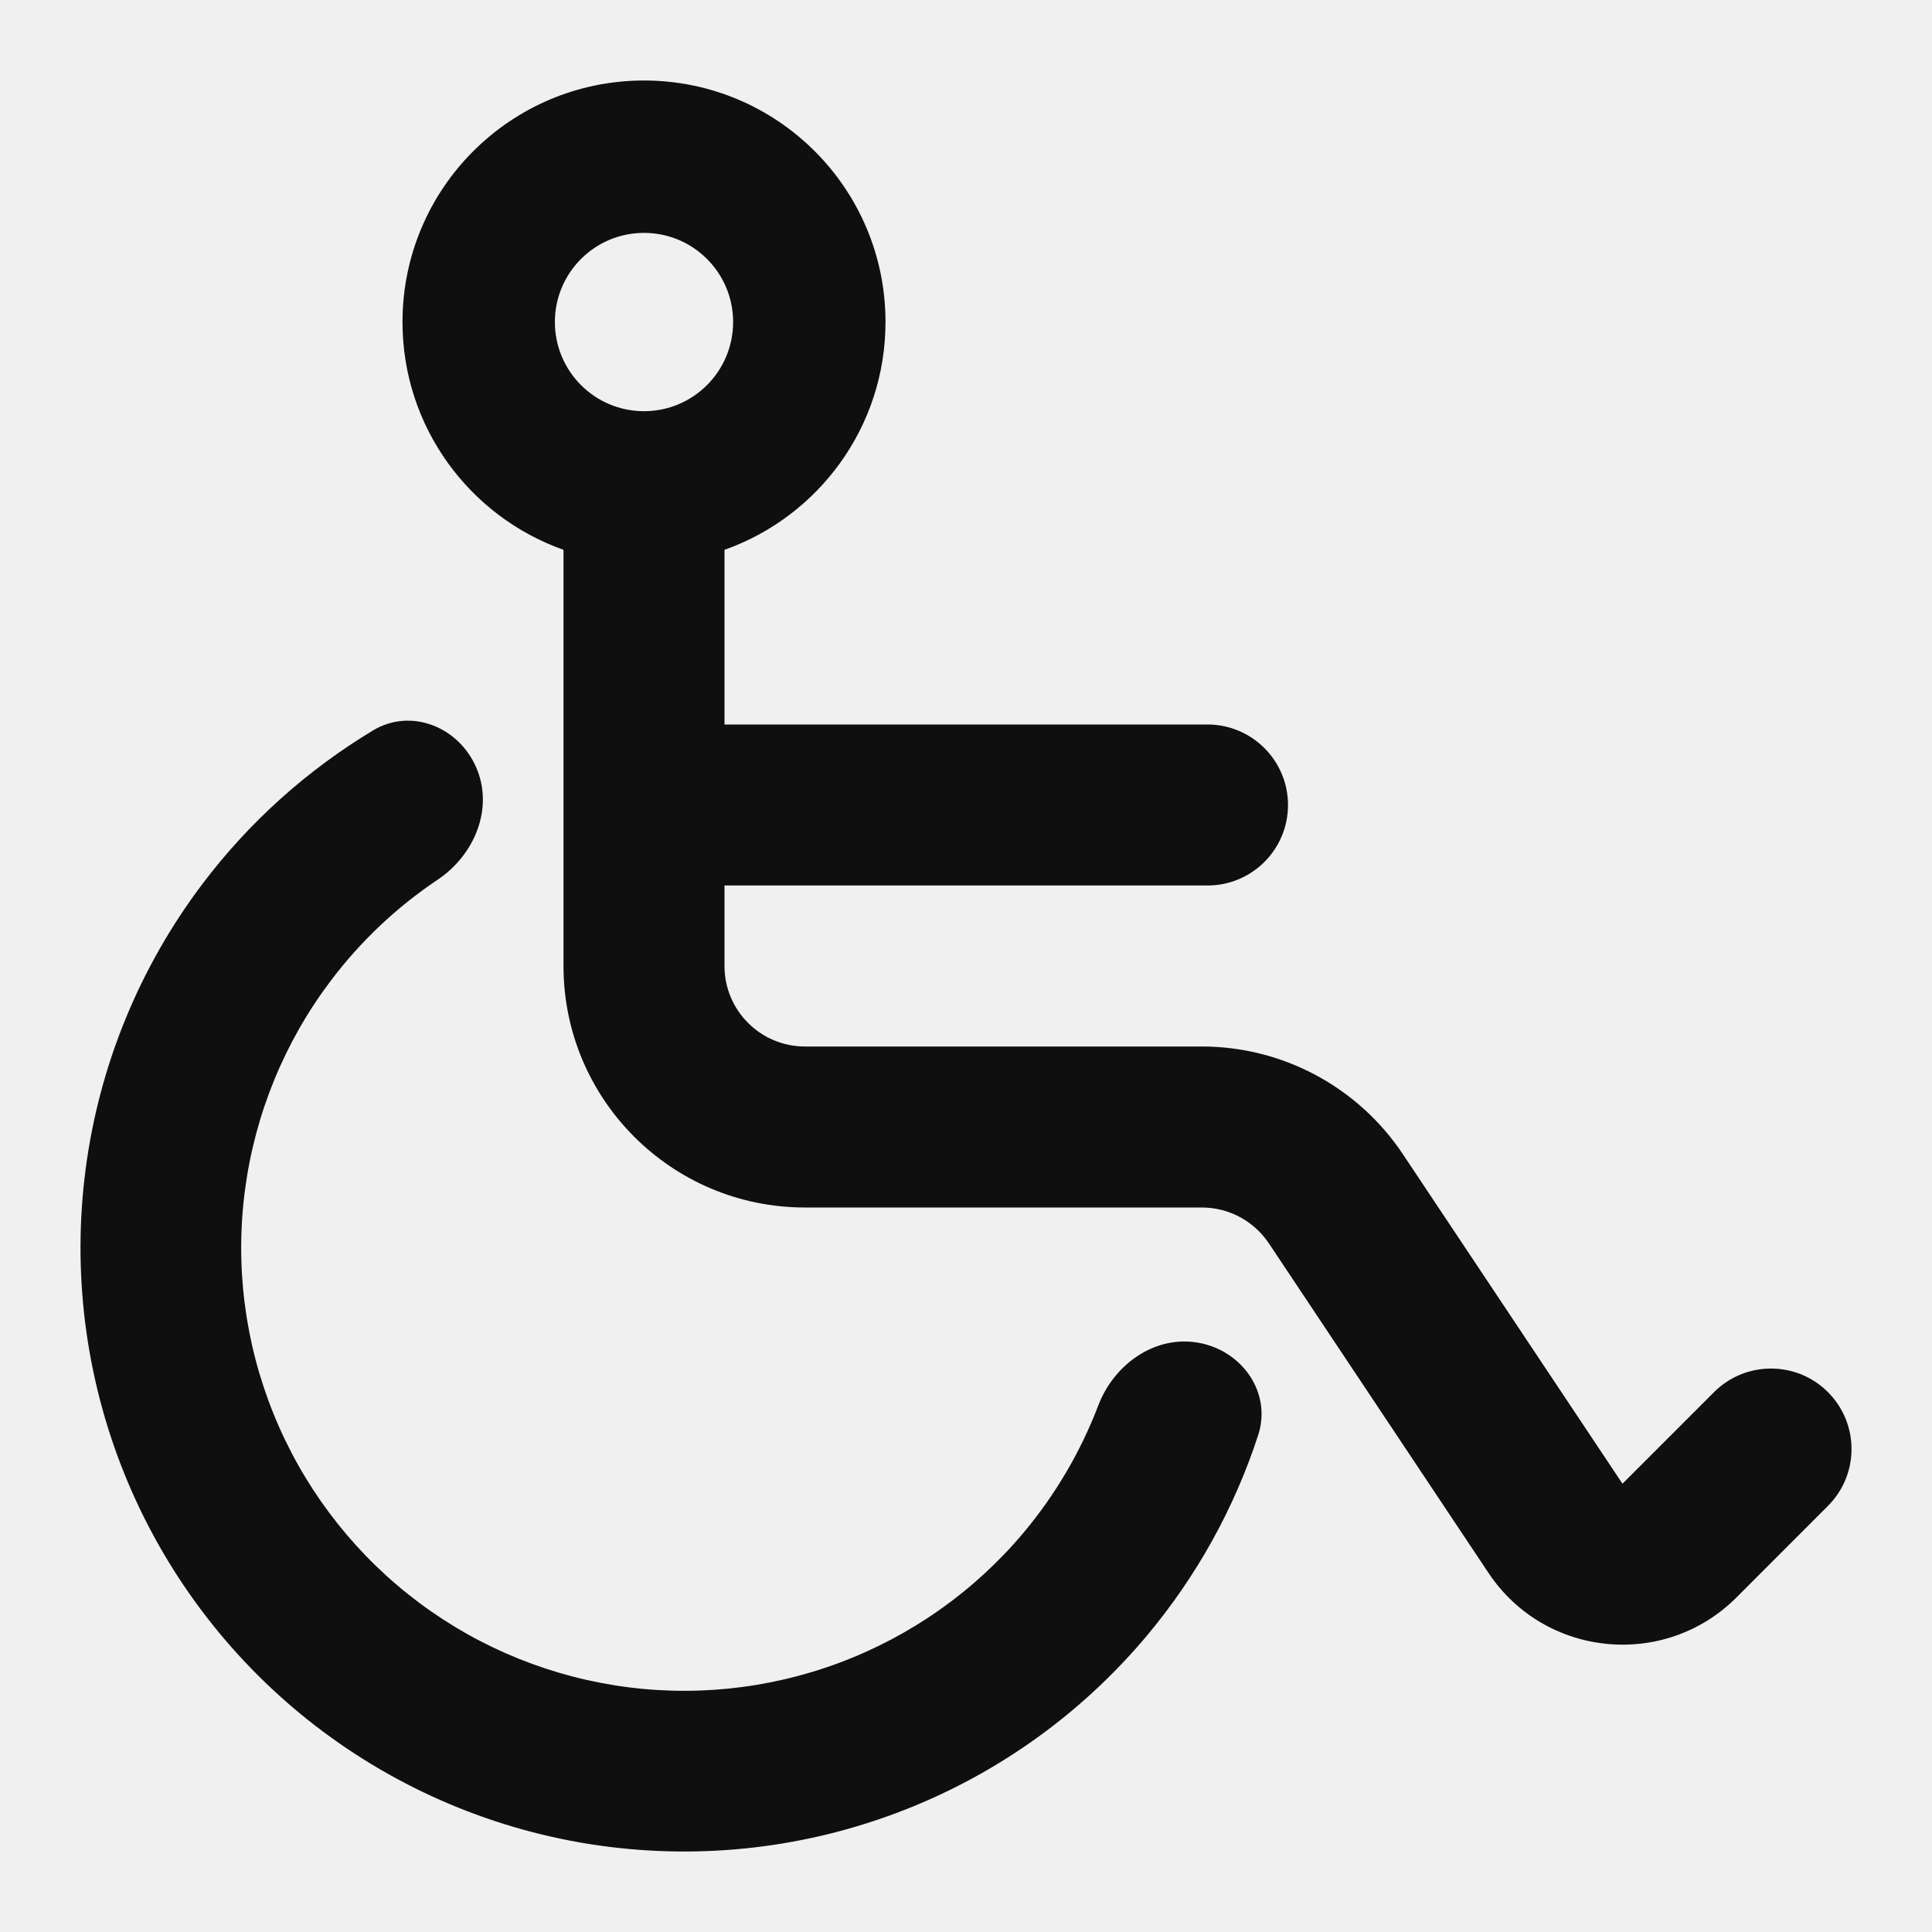
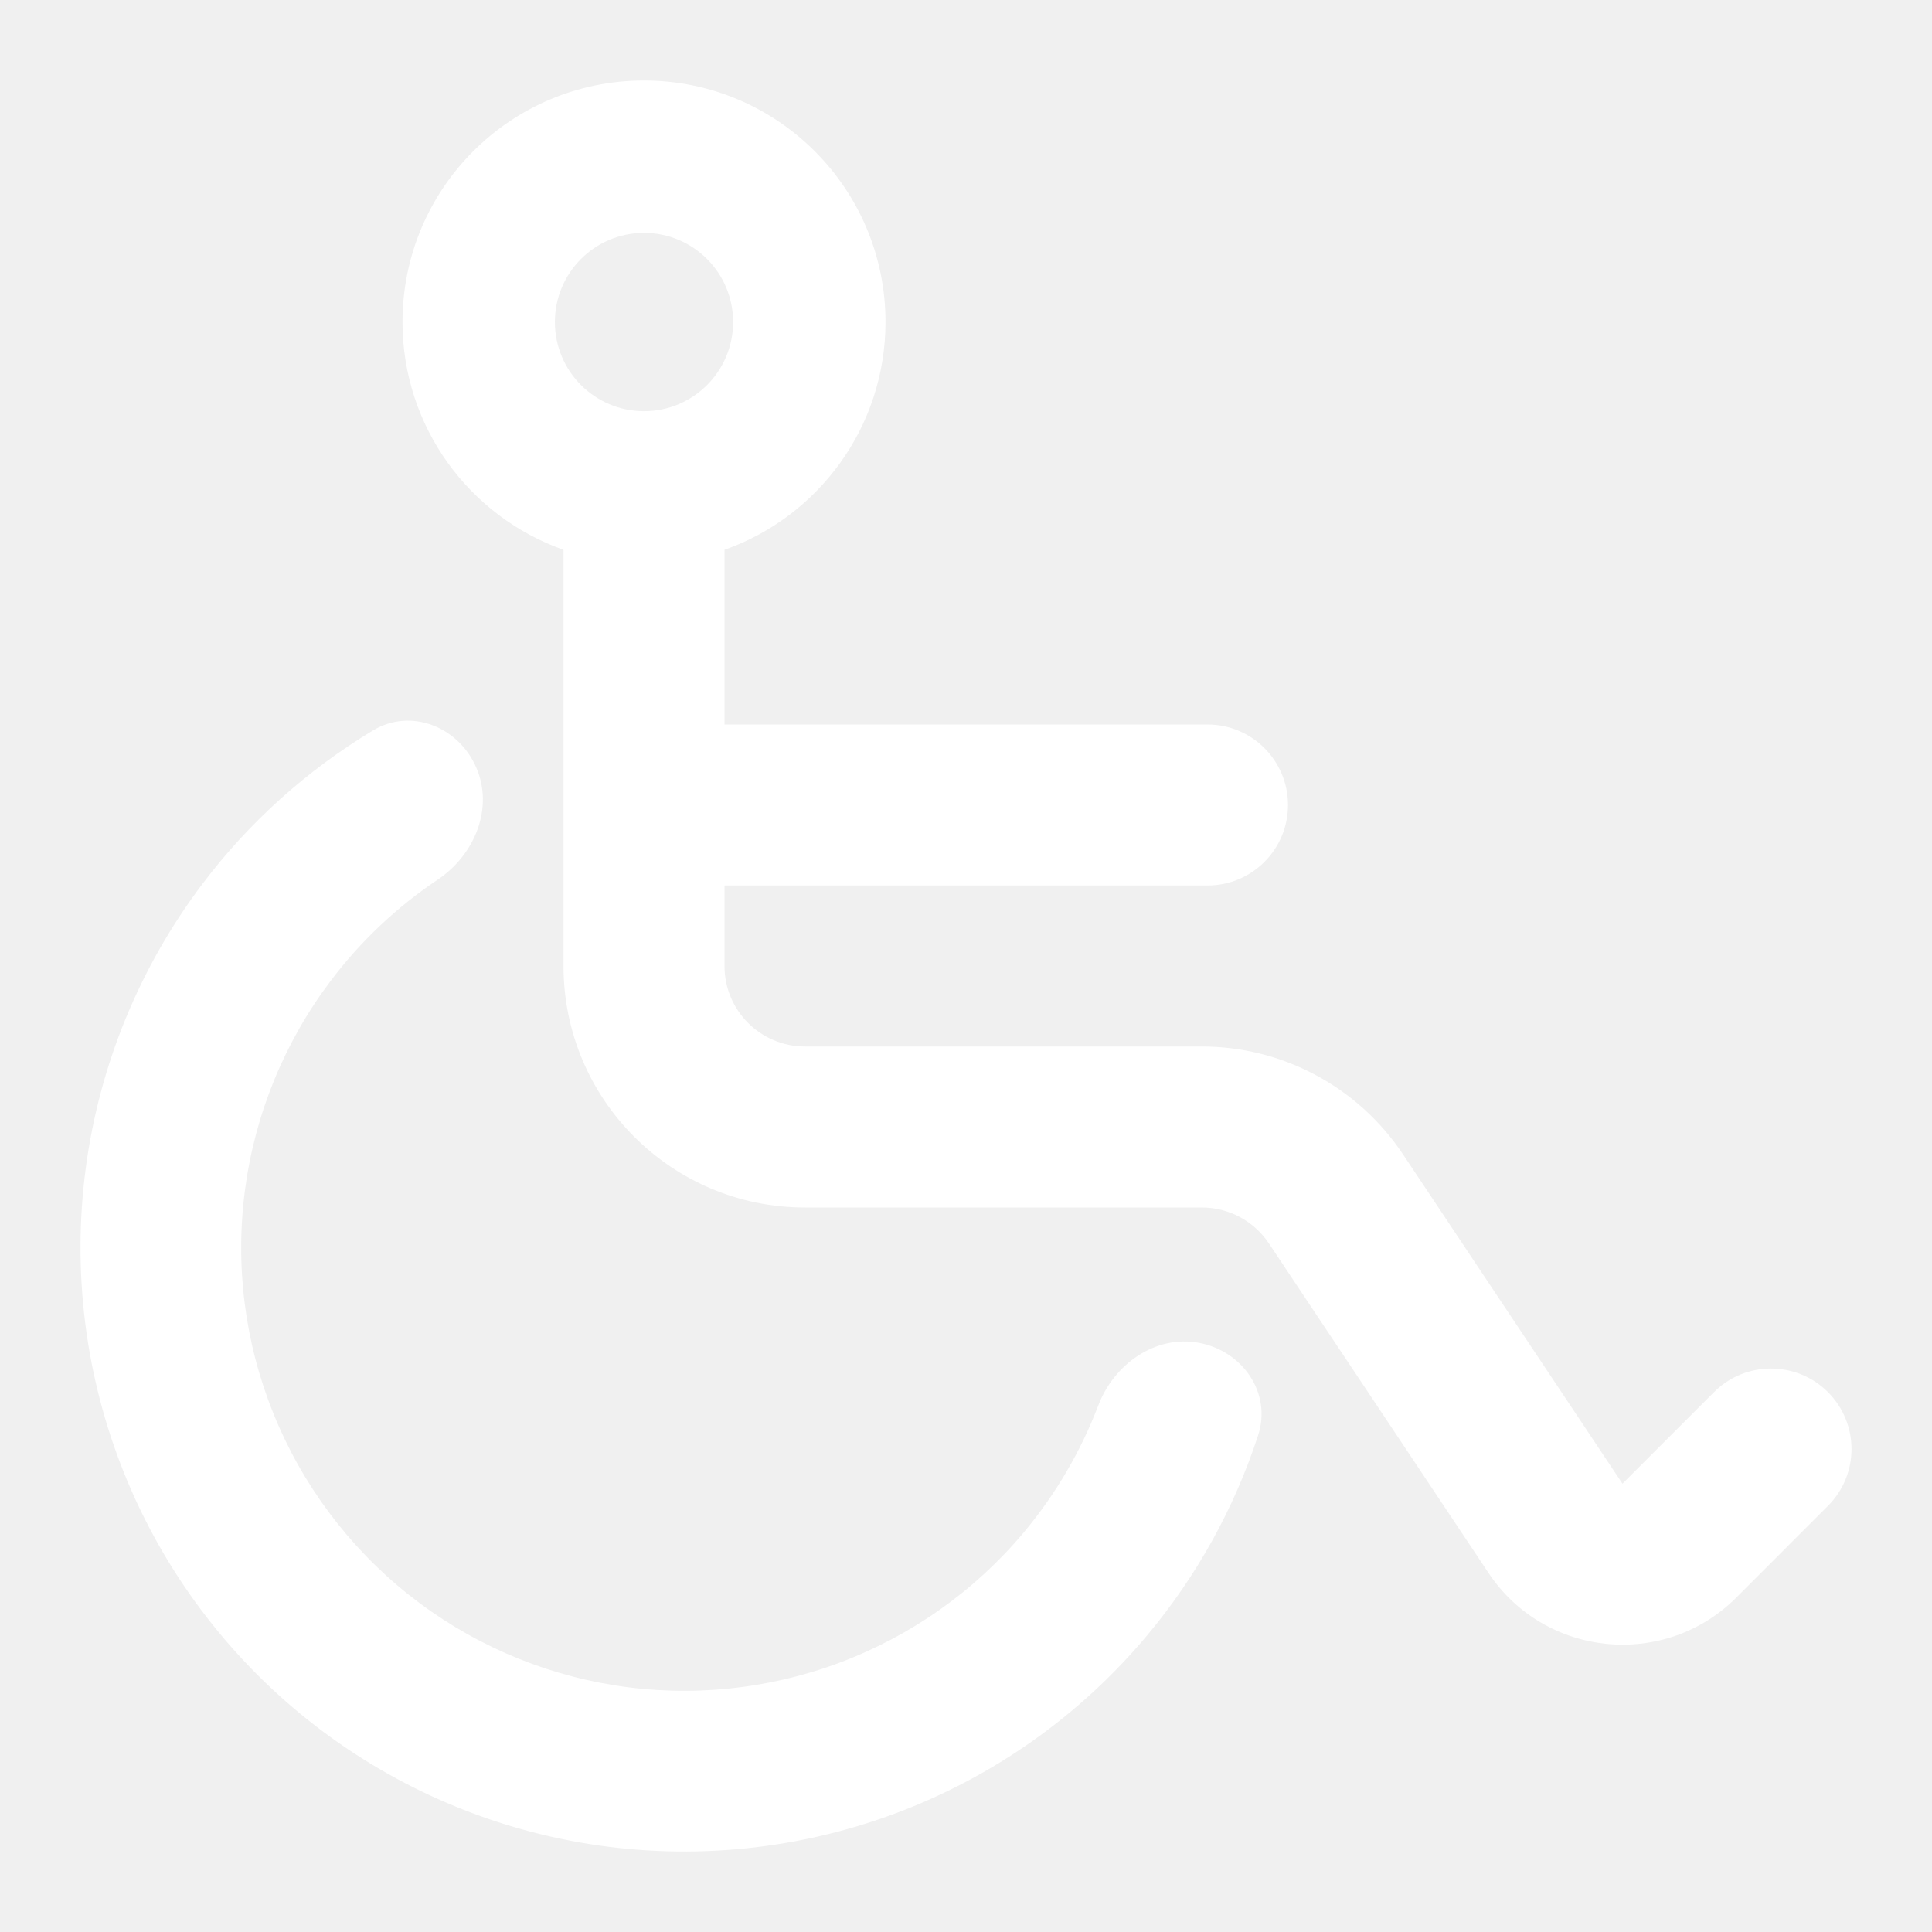
<svg xmlns="http://www.w3.org/2000/svg" width="800px" height="800px" viewBox="0 0 24 24" fill="none">
-   <path fill-rule="evenodd" clip-rule="evenodd" d="M9 6.83C10.165 6.418 11 5.306 11 4C11 2.343 9.657 1 8 1C6.343 1 5 2.343 5 4C5 5.306 5.835 6.418 7 6.83V12C7 13.657 8.343 15 10 15H14.93C15.264 15 15.576 15.167 15.762 15.445L18.491 19.54C19.191 20.59 20.677 20.737 21.57 19.845L22.707 18.707C23.098 18.317 23.098 17.684 22.707 17.293C22.317 16.903 21.683 16.903 21.293 17.293L20.155 18.431L17.426 14.336C16.869 13.502 15.933 13 14.93 13H10C9.448 13 9 12.553 9 12V11H15C15.552 11 16 10.553 16 10C16 9.448 15.552 9 15 9H9V6.83ZM8 5.108C7.388 5.108 6.893 4.612 6.893 4C6.893 3.389 7.388 2.893 8 2.893C8.612 2.893 9.107 3.389 9.107 4C9.107 4.612 8.612 5.108 8 5.108Z" fill="#0F0F0F" />
-   <path d="M4.633 9.074C5.105 8.79 5.697 9.028 5.916 9.534C6.136 10.04 5.896 10.62 5.438 10.927C4.93 11.267 4.48 11.691 4.109 12.183C3.536 12.941 3.169 13.835 3.044 14.777C2.919 15.719 3.04 16.677 3.396 17.558C3.751 18.439 4.329 19.214 5.072 19.806C5.815 20.398 6.699 20.787 7.638 20.936C8.576 21.085 9.538 20.988 10.428 20.655C11.318 20.322 12.107 19.765 12.717 19.037C13.113 18.564 13.425 18.031 13.643 17.46C13.839 16.945 14.351 16.581 14.894 16.681C15.436 16.782 15.8 17.305 15.629 17.829C15.333 18.737 14.864 19.583 14.247 20.319C13.415 21.312 12.34 22.072 11.127 22.525C9.914 22.979 8.604 23.11 7.325 22.908C6.046 22.705 4.841 22.174 3.828 21.368C2.815 20.561 2.028 19.506 1.544 18.305C1.06 17.104 0.895 15.798 1.065 14.514C1.235 13.23 1.735 12.012 2.516 10.979C3.095 10.212 3.815 9.567 4.633 9.074Z" fill="#0F0F0F" />
+   <g id="SVGRepo_bgCarrier" stroke-width="0" />
+   <g id="SVGRepo_tracerCarrier" stroke-linecap="round" stroke-linejoin="round" />
+   <g id="SVGRepo_iconCarrier">
+     <path fill-rule="evenodd" clip-rule="evenodd" d="M9 6.83C10.165 6.418 11 5.306 11 4C11 2.343 9.657 1 8 1C6.343 1 5 2.343 5 4C5 5.306 5.835 6.418 7 6.83V12C7 13.657 8.343 15 10 15H14.93C15.264 15 15.576 15.167 15.762 15.445L18.491 19.54C19.191 20.59 20.677 20.737 21.57 19.845L22.707 18.707C23.098 18.317 23.098 17.684 22.707 17.293C22.317 16.903 21.683 16.903 21.293 17.293L20.155 18.431L17.426 14.336C16.869 13.502 15.933 13 14.93 13H10C9.448 13 9 12.553 9 12V11H15C15.552 11 16 10.553 16 10C16 9.448 15.552 9 15 9H9V6.83ZM8 5.108C7.388 5.108 6.893 4.612 6.893 4C6.893 3.389 7.388 2.893 8 2.893C8.612 2.893 9.107 3.389 9.107 4C9.107 4.612 8.612 5.108 8 5.108Z" fill="#ffffff" />
+     <path d="M4.633 9.074C5.105 8.79 5.697 9.028 5.916 9.534C6.136 10.04 5.896 10.62 5.438 10.927C4.93 11.267 4.48 11.691 4.109 12.183C3.536 12.941 3.169 13.835 3.044 14.777C2.919 15.719 3.04 16.677 3.396 17.558C3.751 18.439 4.329 19.214 5.072 19.806C5.815 20.398 6.699 20.787 7.638 20.936C8.576 21.085 9.538 20.988 10.428 20.655C11.318 20.322 12.107 19.765 12.717 19.037C13.113 18.564 13.425 18.031 13.643 17.46C13.839 16.945 14.351 16.581 14.894 16.681C15.436 16.782 15.8 17.305 15.629 17.829C15.333 18.737 14.864 19.583 14.247 20.319C13.415 21.312 12.34 22.072 11.127 22.525C9.914 22.979 8.604 23.11 7.325 22.908C6.046 22.705 4.841 22.174 3.828 21.368C2.815 20.561 2.028 19.506 1.544 18.305C1.06 17.104 0.895 15.798 1.065 14.514C1.235 13.23 1.735 12.012 2.516 10.979C3.095 10.212 3.815 9.567 4.633 9.074Z" fill="#ffffff" />
+   </g>
</svg>
